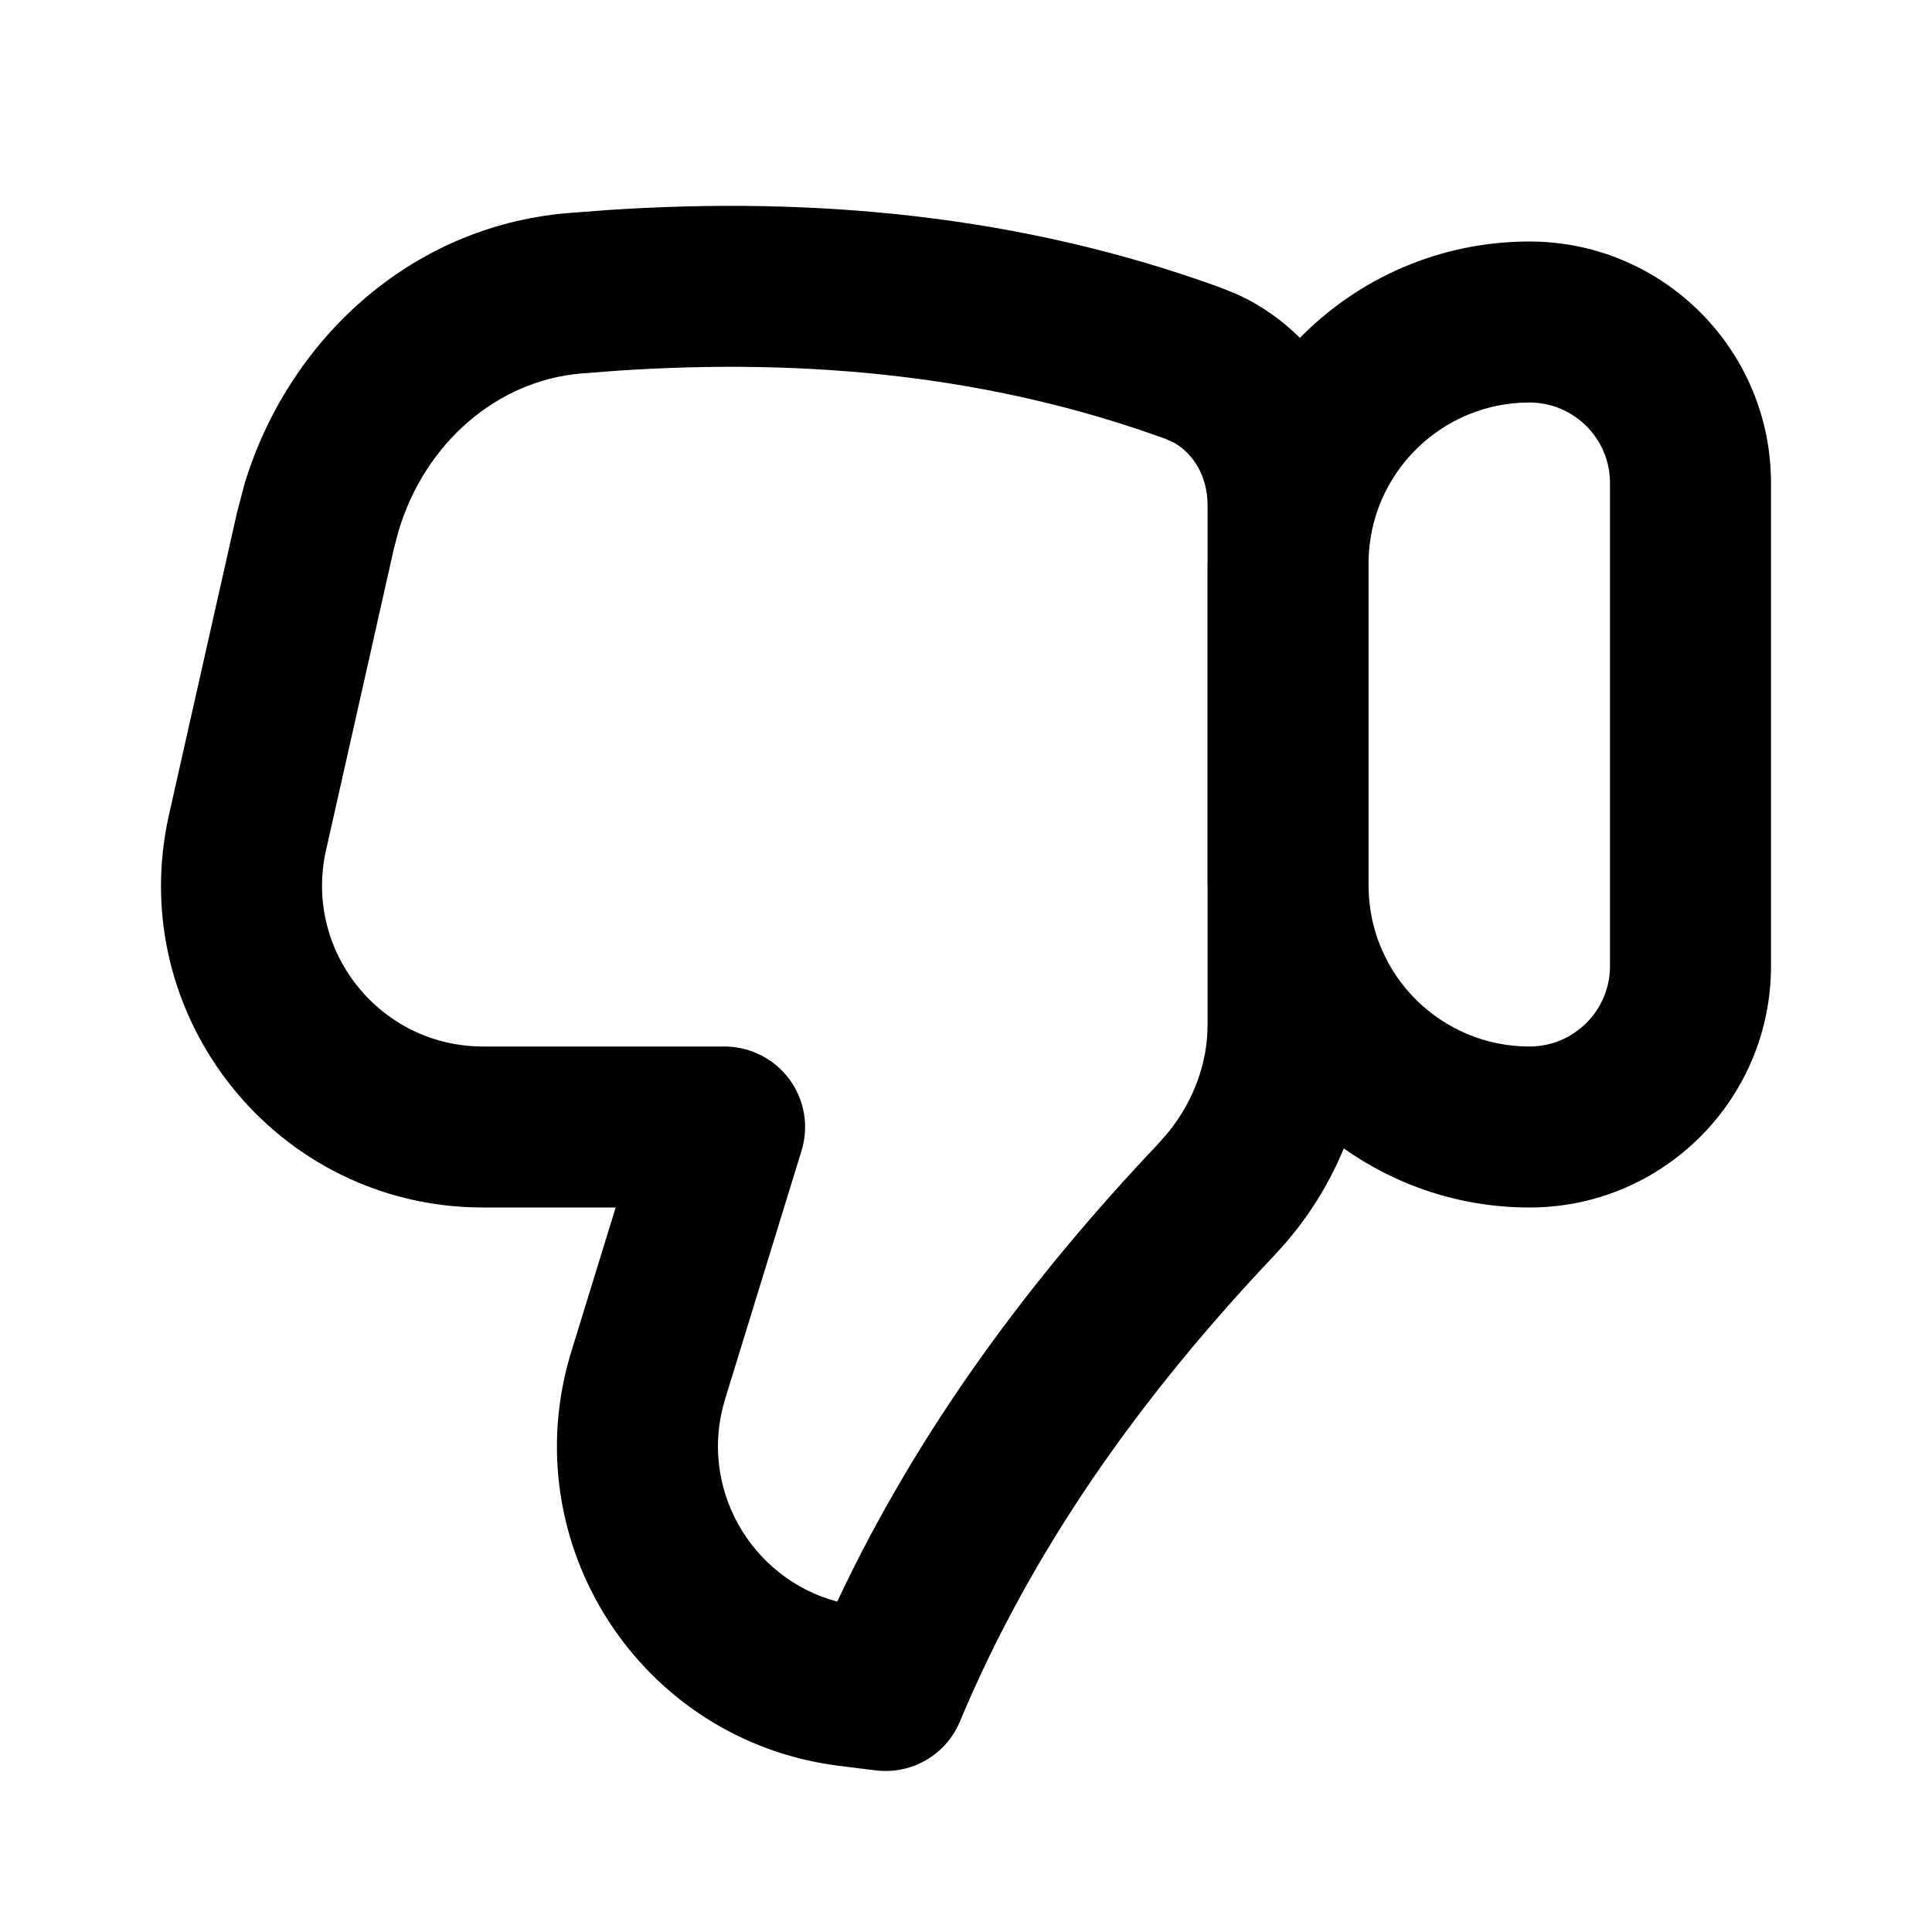
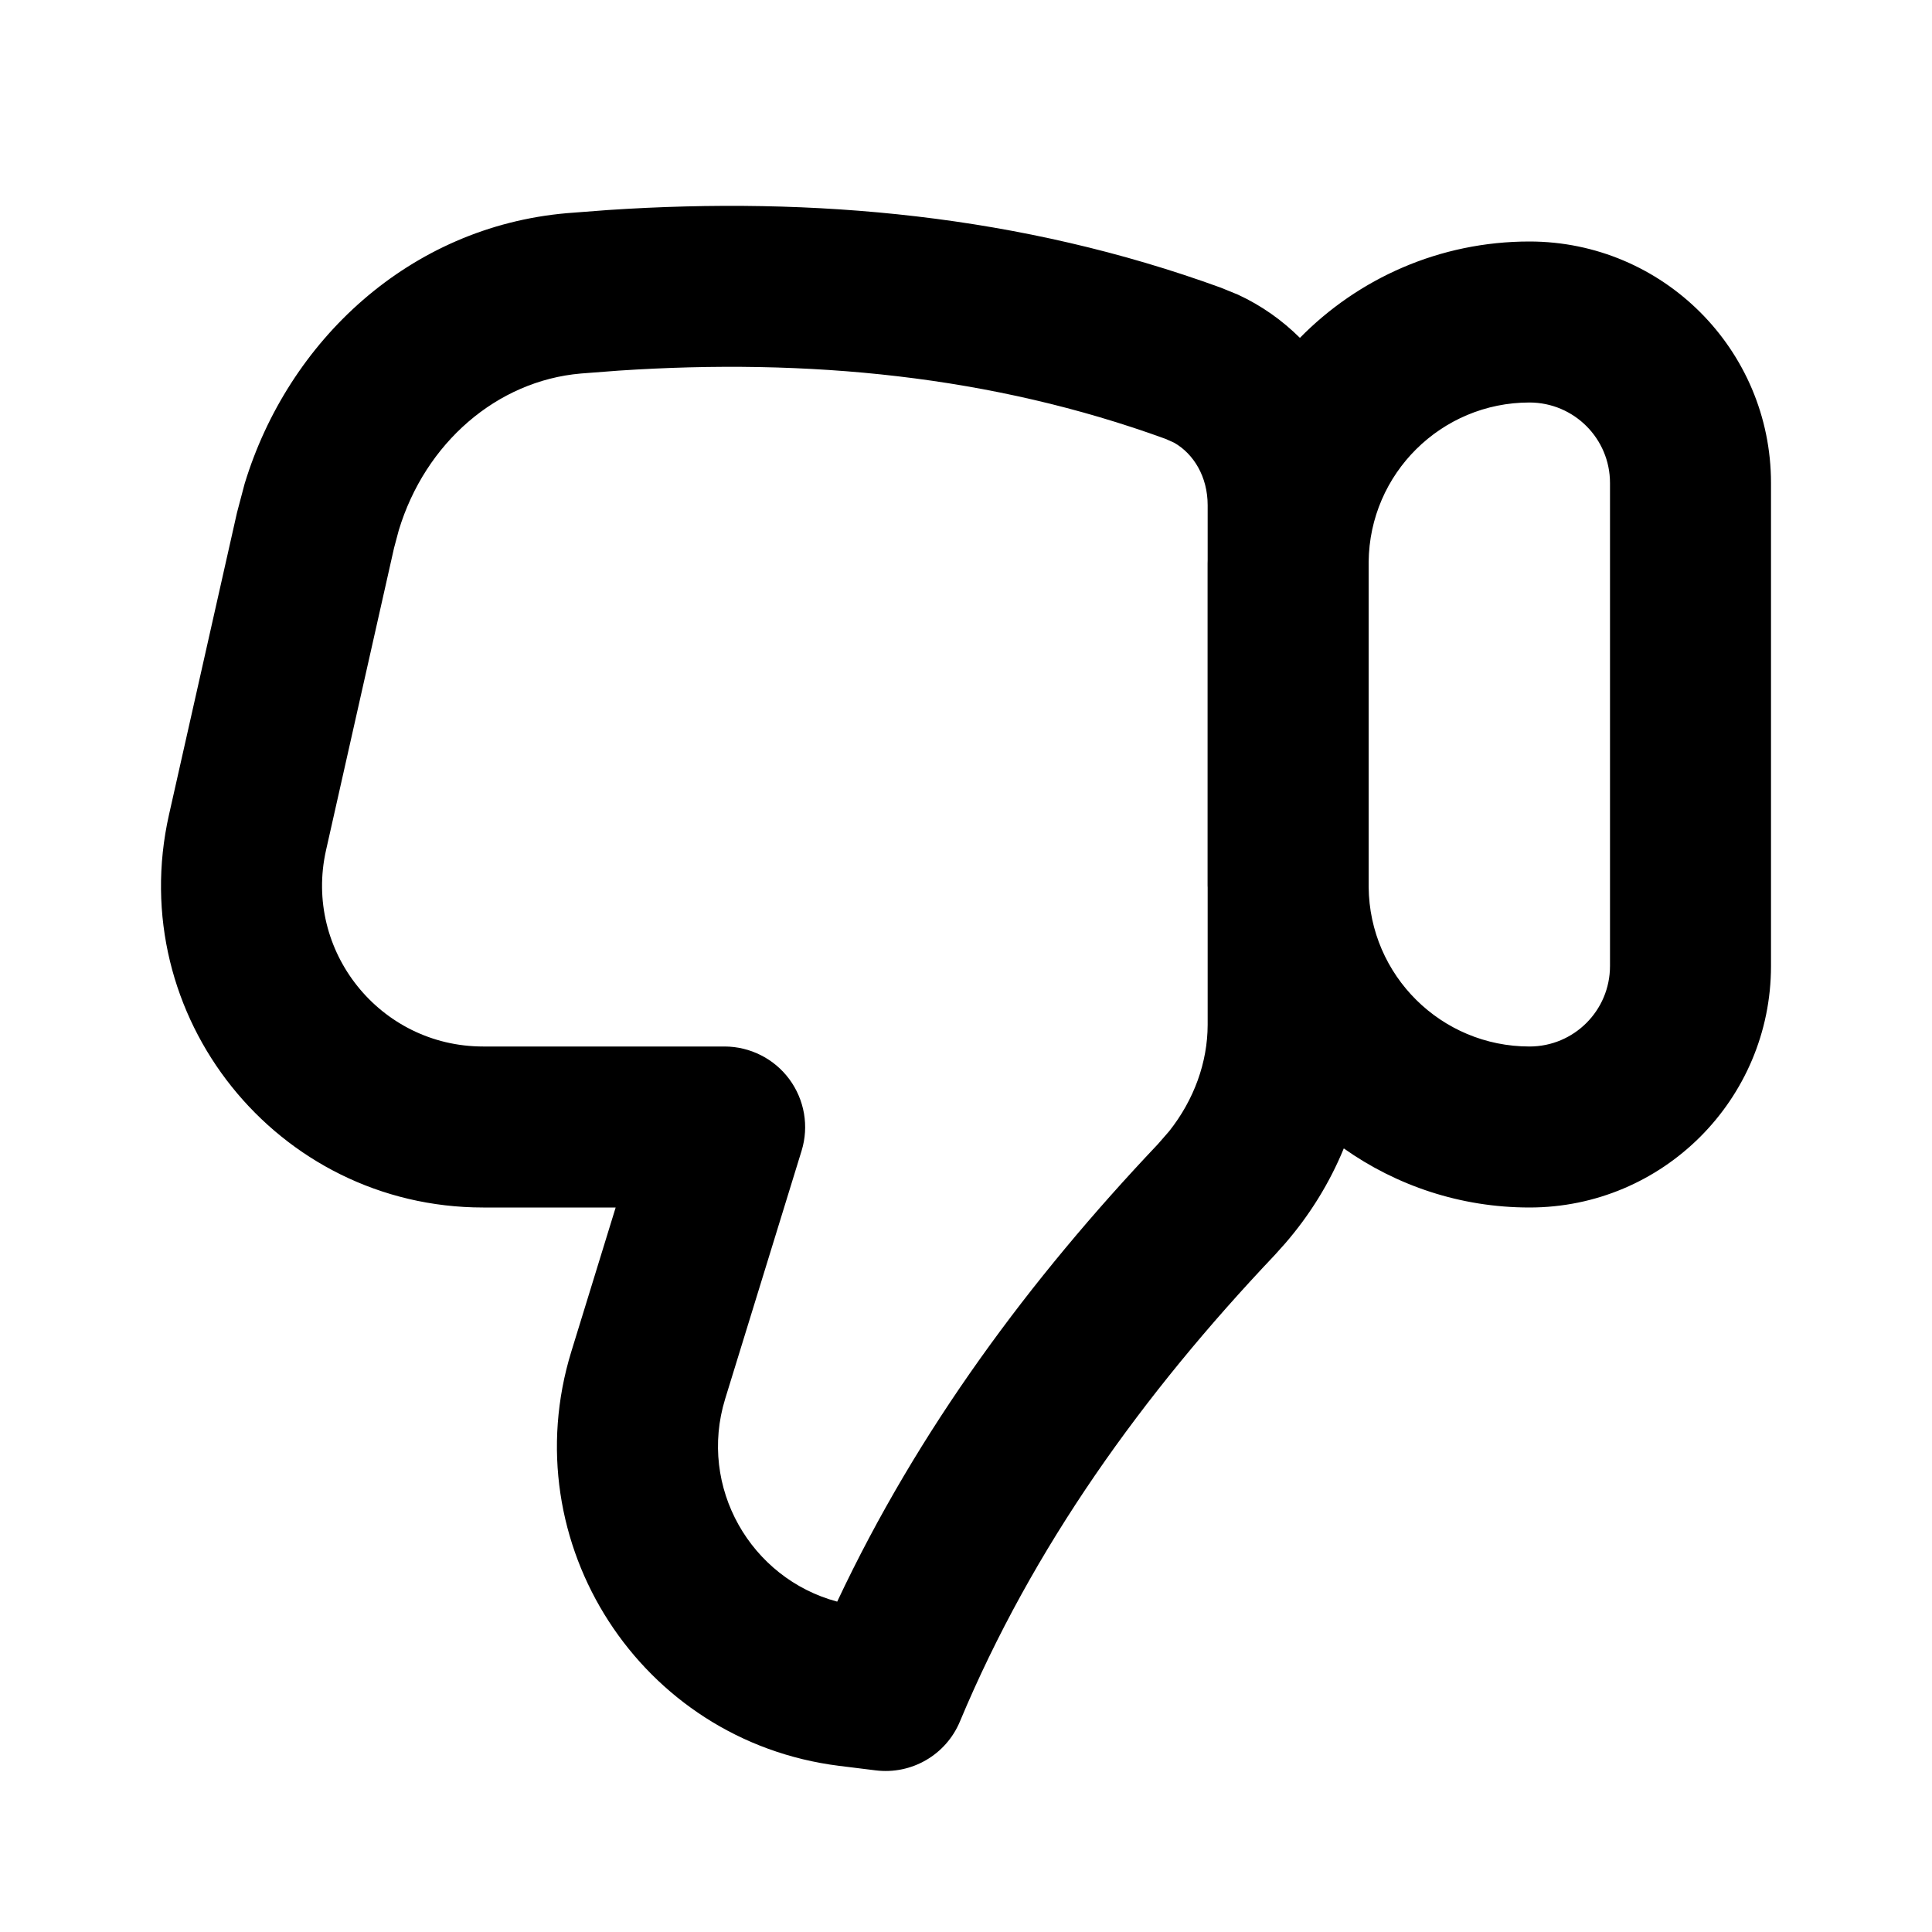
<svg xmlns="http://www.w3.org/2000/svg" width="24" height="24" viewBox="0 0 24 24" fill="none">
-   <path fill-rule="evenodd" clip-rule="evenodd" d="M7.553 2.609C10.111 2.439 12.681 2.669 15.166 3.574L15.38 3.661C15.674 3.797 15.93 3.981 16.148 4.197C16.874 3.458 17.884 3 19 3C20.657 3.001 22 4.344 22 6V12C22 13.657 20.657 15 19 15C18.141 15 17.345 14.727 16.693 14.266C16.515 14.697 16.269 15.095 15.965 15.446L15.834 15.591C14.194 17.322 12.831 19.217 11.924 21.386C11.751 21.8 11.323 22.048 10.877 21.992L10.424 21.936C7.957 21.628 6.366 19.167 7.097 16.79L7.648 15H6.001C3.438 15 1.537 12.623 2.099 10.122L2.944 6.368L3.038 6.009C3.578 4.237 5.082 2.818 7.042 2.648L7.553 2.609ZM14.482 5.453C12.318 4.665 10.037 4.448 7.686 4.604L7.215 4.64C6.173 4.73 5.283 5.501 4.954 6.586L4.895 6.807L4.05 10.562C3.769 11.812 4.72 13 6.001 13H9.001C9.319 13.001 9.618 13.152 9.806 13.407C9.994 13.662 10.051 13.991 9.957 14.294L9.008 17.378C8.67 18.476 9.325 19.608 10.4 19.896C11.408 17.753 12.797 15.888 14.382 14.215L14.524 14.052C14.833 13.662 15.001 13.197 15.001 12.731V11.026C15.001 11.017 15 11.009 15 11V7C15 6.986 15.001 6.972 15.001 6.958V6.276C15.001 5.918 14.825 5.637 14.587 5.501L14.482 5.453ZM19 5C17.903 5 17.012 5.885 17.001 6.98V11.02C17.012 12.116 17.902 13 19 13C19.552 13 20 12.553 20 12V6C20 5.448 19.552 5.001 19 5Z" fill="black" style="fill:black;fill-opacity:1;" />
+   <path fill-rule="evenodd" clip-rule="evenodd" d="M7.553 2.609C10.111 2.439 12.681 2.669 15.167 3.574L15.38 3.661C15.674 3.797 15.93 3.981 16.148 4.197C16.874 3.458 17.884 3 19 3C20.657 3.001 22 4.344 22 6V12C22 13.657 20.657 15 19 15C18.141 15 17.345 14.727 16.693 14.266C16.516 14.697 16.269 15.095 15.965 15.446L15.835 15.591C14.194 17.322 12.831 19.217 11.924 21.386C11.751 21.8 11.323 22.048 10.877 21.992L10.424 21.936C7.957 21.628 6.366 19.167 7.097 16.79L7.648 15H6.002C3.438 15 1.537 12.623 2.099 10.122L2.944 6.368L3.039 6.009C3.578 4.237 5.082 2.818 7.043 2.648L7.553 2.609ZM14.482 5.453C12.318 4.665 10.037 4.448 7.686 4.604L7.215 4.64C6.173 4.73 5.283 5.501 4.954 6.586L4.895 6.807L4.05 10.562C3.769 11.812 4.72 13 6.002 13H9.002C9.319 13.001 9.618 13.152 9.806 13.407C9.994 13.662 10.051 13.991 9.958 14.294L9.008 17.378C8.671 18.476 9.325 19.608 10.4 19.896C11.408 17.753 12.797 15.888 14.382 14.215L14.524 14.052C14.833 13.662 15.001 13.197 15.002 12.731V11.026C15.002 11.017 15.001 11.009 15.001 11V7C15.001 6.986 15.001 6.972 15.002 6.958V6.276C15.002 5.918 14.825 5.637 14.588 5.501L14.482 5.453ZM19 5C17.903 5 17.012 5.885 17.002 6.98V11.02C17.012 12.116 17.902 13 19 13C19.553 13 20 12.553 20 12V6C20 5.448 19.553 5.001 19 5Z" fill="black" style="fill:black;fill-opacity:1;" />
</svg>
